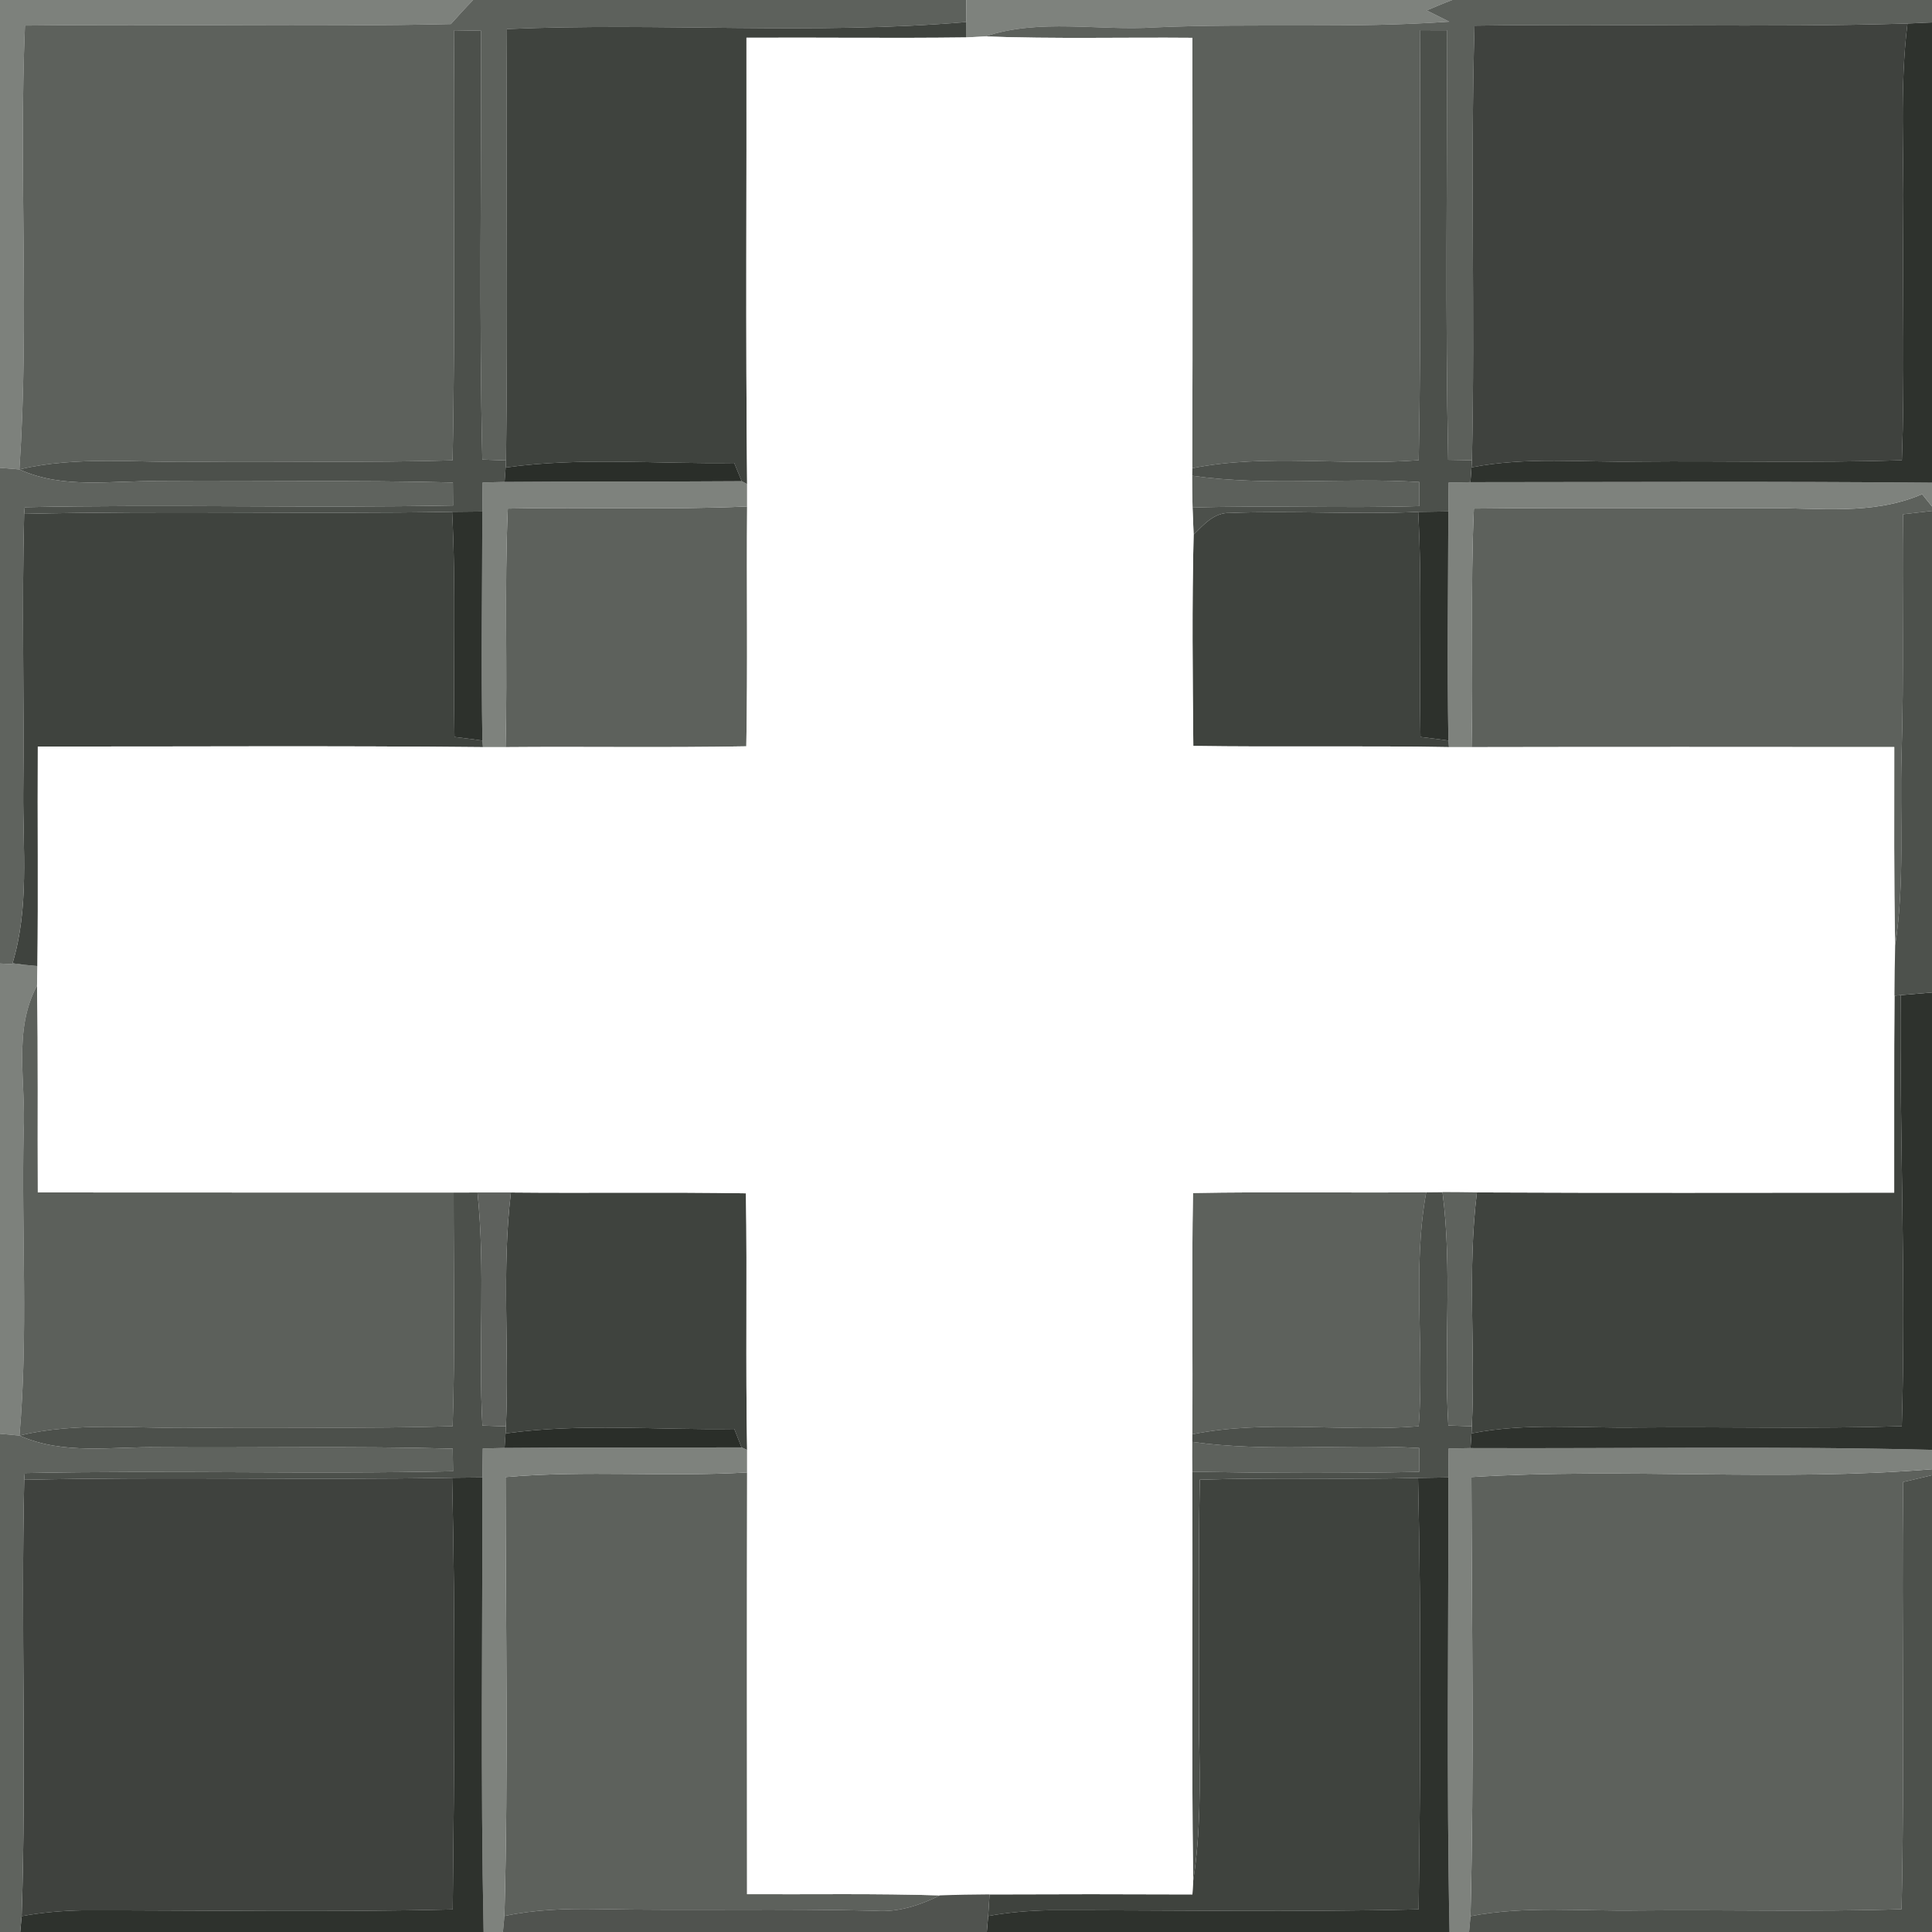
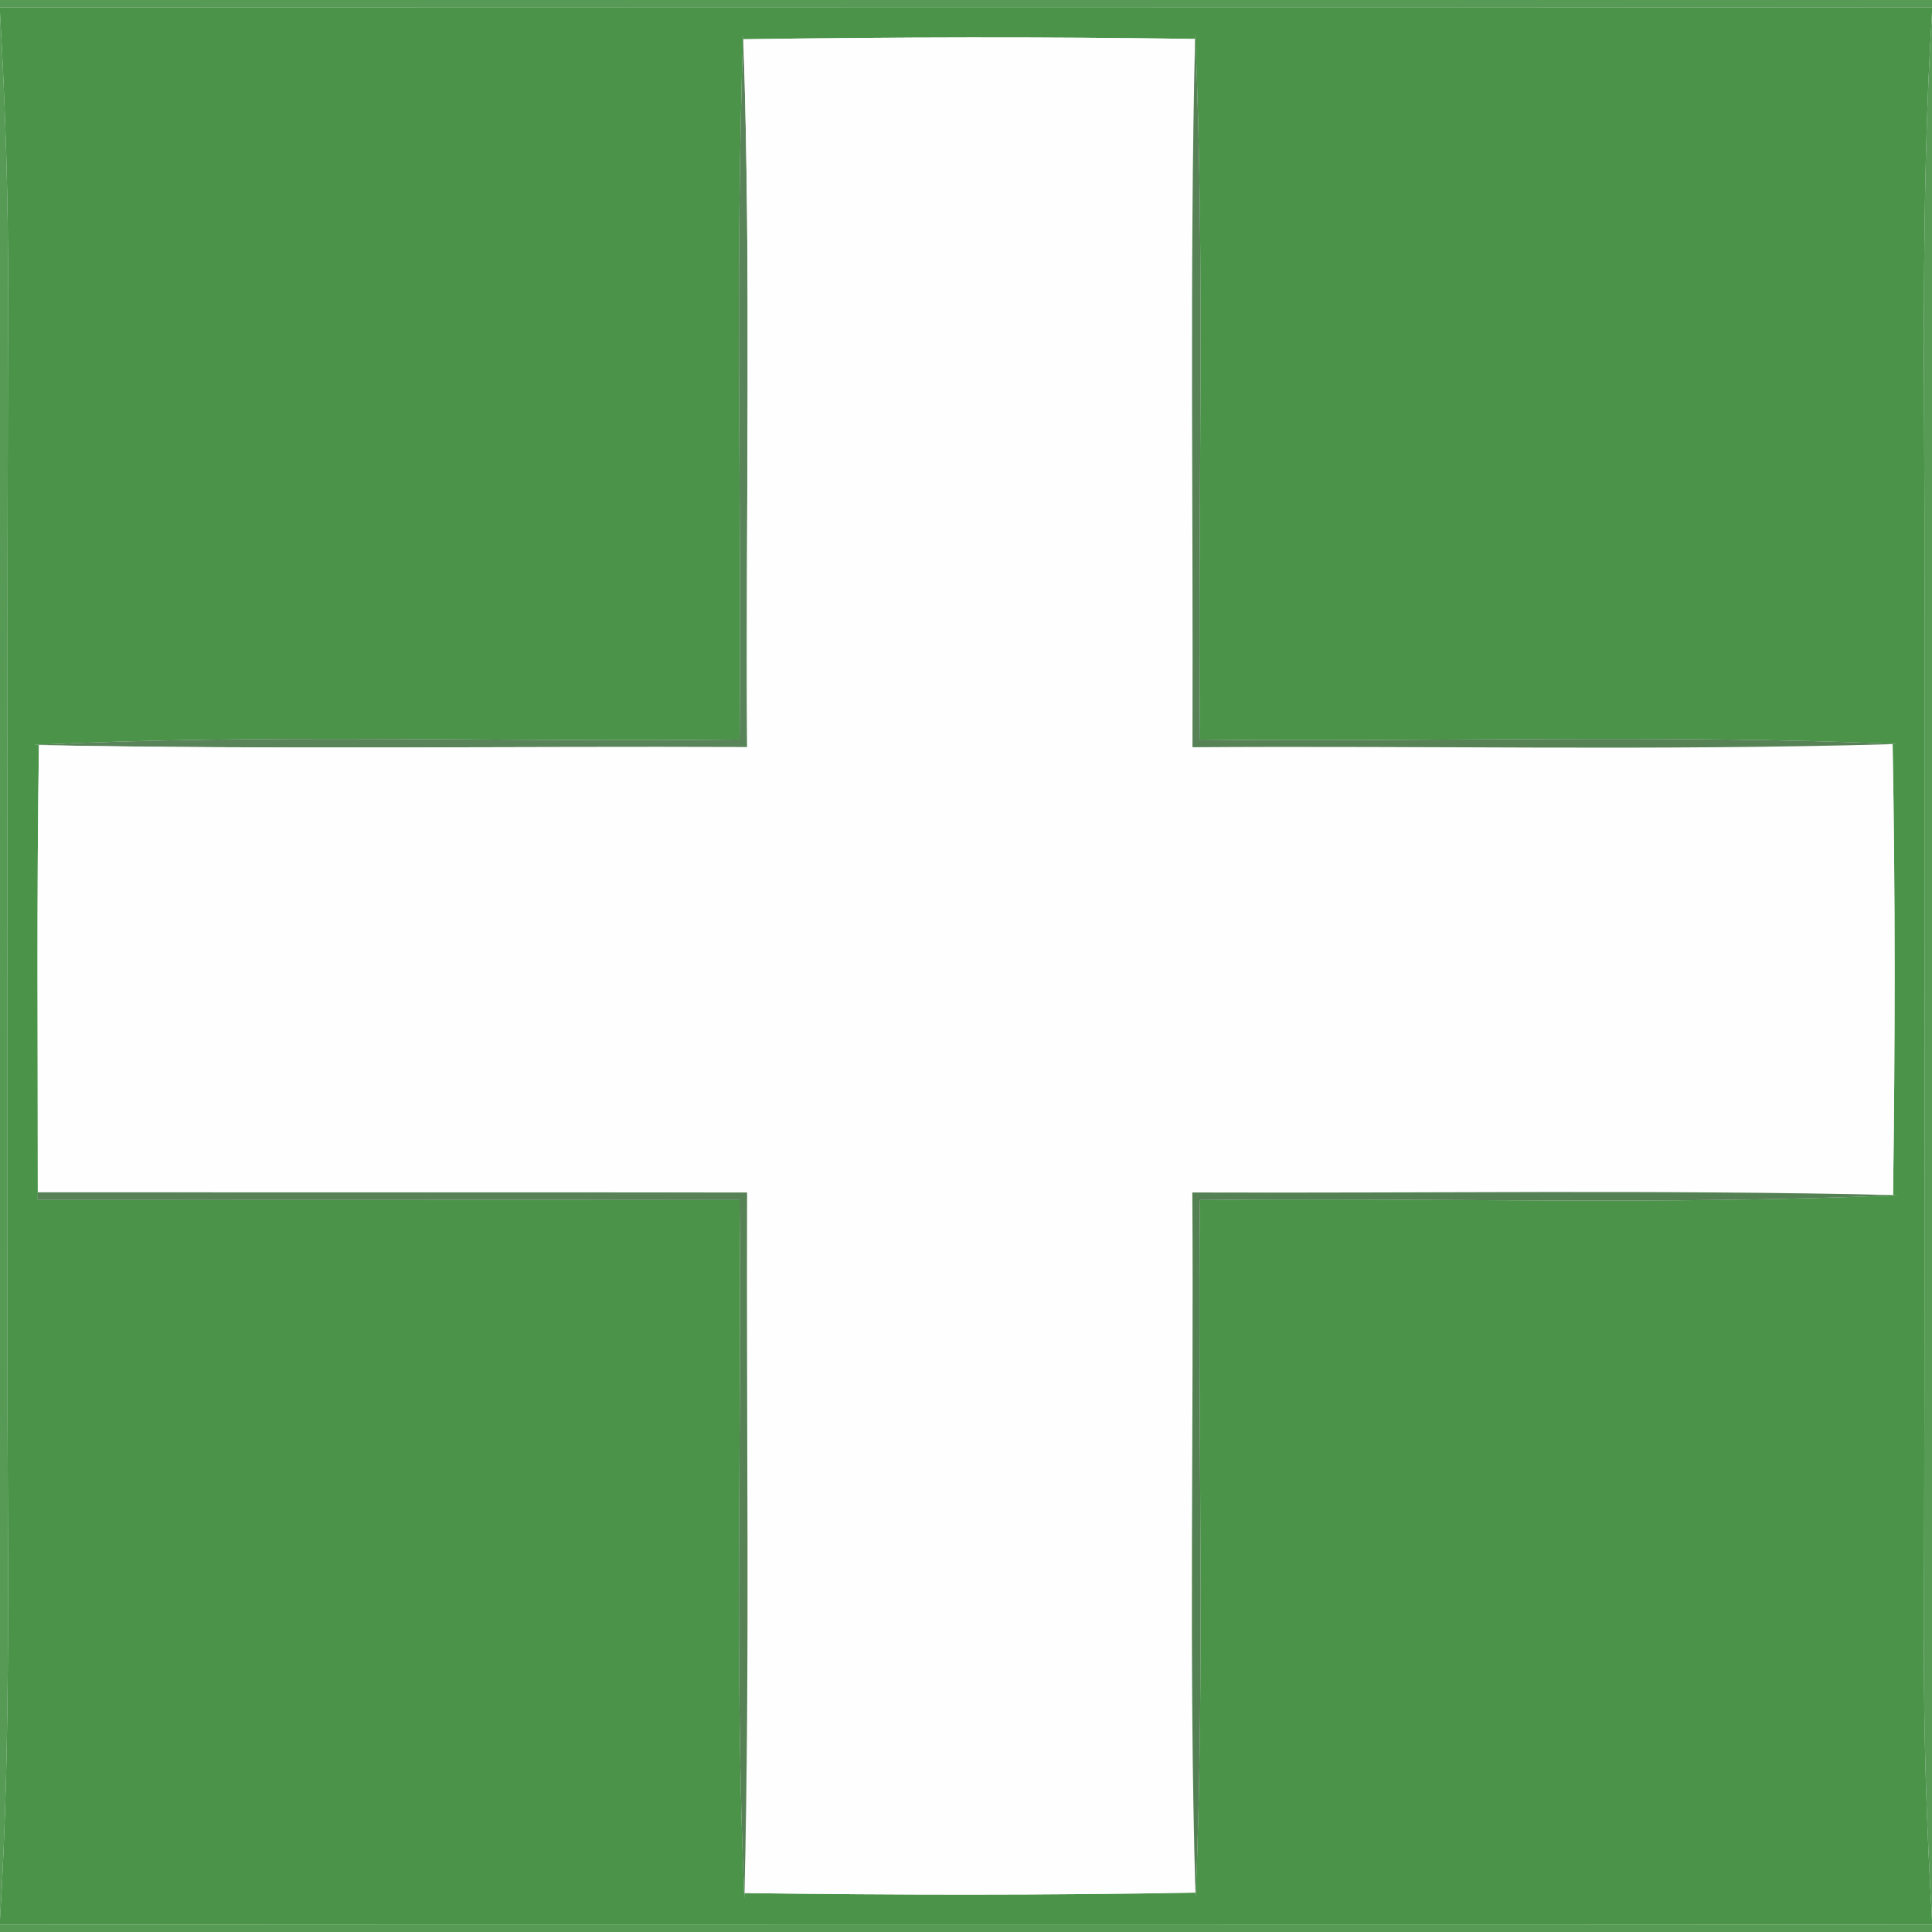
<svg xmlns="http://www.w3.org/2000/svg" width="256pt" height="256pt" viewBox="0 0 256 256" version="1.1">
-   <g id="#7d817cff">
-     <path fill="#7d817c" opacity="1.00" d=" M 0.00 0.00 L 62.69 0.00 C 61.68 1.04 60.71 2.11 59.74 3.19 C 40.93 3.61 22.12 3.16 3.31 3.39 C 2.48 22.98 3.90 42.63 2.57 62.20 C 1.93 62.15 0.64 62.04 0.00 61.99 L 0.00 0.00 Z" />
-     <path fill="#7d817c" opacity="1.00" d=" M 0.00 127.67 C 0.80 127.71 2.40 127.80 3.20 127.84 C 3.64 127.89 4.52 127.97 4.96 128.01 C 4.95 128.66 4.92 129.95 4.91 130.60 C 1.68 136.57 3.48 143.54 3.13 150.00 C 2.84 163.40 3.75 176.84 2.58 190.22 C 1.94 190.16 0.65 190.04 0.00 189.98 L 0.00 127.67 Z" />
+   <g id="#569a55ff">
+     <path fill="#569a55" opacity="1.00" d=" M 0.00 0.00 L 256.00 0.00 L 256.00 0.96 C 170.67 1.04 85.33 1.01 0.00 0.98 L 0.00 0.00 Z" />
+     <path fill="#569a55" opacity="1.00" d=" M 0.00 255.03 C 85.33 254.98 170.67 254.97 256.00 255.03 L 256.00 256.00 L 0.00 256.00 L 0.00 255.03 Z" />
  </g>
-   <g id="#5d615cff">
-     <path fill="#5d615c" opacity="1.00" d=" M 62.69 0.00 L 128.04 0.00 C 128.04 0.73 128.02 2.19 128.02 2.92 C 107.79 4.65 87.44 2.97 67.17 3.85 C 67.03 22.90 67.31 41.96 67.05 61.01 C 66.26 60.98 64.69 60.93 63.91 60.90 C 63.47 41.96 63.80 23.01 63.73 4.07 C 62.55 4.05 61.36 4.03 60.19 4.01 C 60.02 23.01 60.37 42.01 59.97 61.00 C 48.65 61.35 37.33 61.07 26.00 61.19 C 18.19 61.35 10.26 60.38 2.57 62.20 C 3.90 42.63 2.48 22.98 3.31 3.39 C 22.12 3.16 40.93 3.61 59.74 3.19 C 60.71 2.11 61.68 1.04 62.69 0.00 Z" />
-     <path fill="#5d615c" opacity="1.00" d=" M 234.00 67.33 C 240.92 67.26 248.14 68.33 254.69 65.48 C 255.13 66.02 255.57 66.56 256.00 67.11 L 256.00 67.70 C 254.72 67.85 253.44 67.99 252.16 68.14 C 252.03 78.76 252.30 89.39 251.97 100.01 C 251.72 108.44 252.42 116.90 251.12 125.27 C 250.93 116.51 251.01 107.75 251.00 98.99 C 232.33 98.98 213.66 98.96 194.99 99.00 C 195.23 88.46 194.82 77.92 195.30 67.39 C 208.20 67.25 221.10 67.38 234.00 67.33 Z" />
-     <path fill="#5d615c" opacity="1.00" d=" M 67.29 67.39 C 77.86 67.17 88.44 67.59 99.00 67.11 C 98.91 77.70 99.09 88.30 98.89 98.89 C 88.26 99.09 77.62 98.91 66.99 99.00 C 67.26 88.46 66.82 77.92 67.29 67.39 Z" />
-     <path fill="#5d615c" opacity="1.00" d=" M 158.08 158.08 C 168.38 157.89 178.68 158.08 188.98 157.98 C 187.12 168.21 188.75 178.66 187.99 188.99 C 178.00 189.80 167.87 188.07 157.98 190.05 C 158.08 179.39 157.88 168.74 158.08 158.08 Z" />
-     <path fill="#5d615c" opacity="1.00" d=" M 157.97 191.06 C 167.95 192.46 178.04 191.28 188.06 191.87 C 188.06 192.66 188.05 194.24 188.05 195.03 C 178.03 195.24 168.00 195.19 157.98 195.01 C 157.96 193.69 157.96 192.37 157.97 191.06 Z" />
-     <path fill="#5d615c" opacity="1.00" d=" M 66.99 195.72 C 77.64 194.80 88.34 195.73 99.00 195.11 C 98.96 213.74 98.98 232.37 98.99 250.99 C 107.51 251.03 116.03 250.88 124.55 251.15 C 121.89 252.45 119.03 253.42 116.03 253.19 C 103.69 252.87 91.35 253.20 79.01 252.96 C 74.93 252.90 70.83 253.03 66.84 253.88 C 67.36 234.50 67.00 215.10 66.99 195.72 Z" />
-     <path fill="#5d615c" opacity="1.00" d=" M 194.97 195.72 C 215.29 194.46 235.70 196.35 256.00 194.68 L 256.00 195.47 C 254.73 195.78 253.45 196.08 252.18 196.37 C 251.96 215.24 252.40 234.11 251.97 252.98 C 240.32 253.36 228.66 253.03 217.00 253.15 C 209.62 253.27 202.15 252.50 194.85 253.90 C 195.33 234.51 195.02 215.11 194.97 195.72 Z" />
+   <g id="#4a9349ff">
+     <path fill="#4a9349" opacity="1.00" d=" M 0.00 0.98 C 85.33 1.01 170.67 1.04 256.00 0.96 L 256.00 1.68 C 254.45 26.76 255.06 51.89 255.00 77.00 C 254.98 123.67 255.05 170.33 254.94 217.00 C 254.87 229.46 255.28 241.92 256.00 254.36 L 256.00 255.03 C 170.67 254.97 85.33 254.98 0.00 255.03 L 0.00 254.32 C 1.55 229.24 0.94 204.11 1.00 179.00 C 1.02 132.33 0.95 85.67 1.06 39.00 C 1.13 26.54 0.71 14.08 0.00 1.64 L 0.00 0.98 M 98.48 4.59 C 97.37 35.71 98.30 66.86 98.00 97.99 C 66.83 98.36 35.64 97.20 4.50 98.70 L 5.16 98.73 C 4.85 118.48 5.02 138.24 5.01 157.99 L 5.00 159.00 C 36.00 159.02 66.99 158.97 97.99 159.01 C 98.32 189.83 97.29 220.68 98.63 251.49 L 98.65 250.84 C 118.56 251.11 138.48 251.14 158.40 250.78 L 158.43 251.40 C 159.70 220.62 158.67 189.80 159.00 159.01 C 189.83 158.68 220.68 159.71 251.49 158.37 L 250.84 158.35 C 251.11 138.44 251.14 118.51 250.78 98.60 L 251.40 98.57 C 220.62 97.30 189.80 98.32 159.01 98.00 C 158.68 66.84 159.71 35.66 158.37 4.51 L 158.35 5.16 C 138.40 4.86 118.45 4.91 98.50 5.20 L 98.48 4.59 Z" />
  </g>
-   <g id="#7e827dff">
-     <path fill="#7e827d" opacity="1.00" d=" M 128.04 0.00 L 192.43 0.00 C 191.29 0.43 190.16 0.91 189.04 1.38 C 190.04 1.87 191.03 2.37 192.03 2.87 C 179.05 3.80 166.03 3.05 153.04 3.63 C 145.55 4.12 137.82 2.40 130.54 4.83 C 129.90 4.86 128.64 4.93 128.00 4.96 C 128.01 4.45 128.01 3.43 128.02 2.92 C 128.02 2.19 128.04 0.73 128.04 0.00 Z" />
-     <path fill="#7e827d" opacity="1.00" d=" M 63.95 63.93 C 64.67 63.92 66.13 63.88 66.86 63.86 C 77.33 63.77 87.81 63.84 98.28 63.76 L 99.00 64.14 C 99.00 64.88 99.00 66.37 99.00 67.11 C 88.44 67.59 77.86 67.17 67.29 67.39 C 66.82 77.92 67.26 88.46 66.99 99.00 C 66.24 99.00 64.74 99.00 63.99 99.00 L 63.92 98.13 C 63.74 88.02 63.90 77.89 63.91 67.78 C 63.92 66.50 63.93 65.21 63.95 63.93 Z" />
-     <path fill="#7e827d" opacity="1.00" d=" M 191.95 63.94 C 192.67 63.93 194.11 63.90 194.84 63.89 C 215.22 63.88 235.61 63.77 256.00 63.96 L 256.00 67.11 C 255.57 66.56 255.13 66.02 254.69 65.48 C 248.14 68.33 240.92 67.26 234.00 67.33 C 221.10 67.38 208.20 67.25 195.30 67.39 C 194.82 77.92 195.23 88.46 194.99 99.00 C 194.24 99.00 192.74 99.00 191.99 99.00 L 191.92 98.13 C 191.74 88.01 191.89 77.89 191.91 67.77 C 191.92 66.49 191.93 65.22 191.95 63.94 Z" />
-     <path fill="#7e827d" opacity="1.00" d=" M 63.97 191.93 C 64.69 191.92 66.14 191.88 66.86 191.86 C 77.33 191.77 87.80 191.81 98.26 191.79 L 99.00 192.12 C 99.00 192.87 99.00 194.36 99.00 195.11 C 88.34 195.73 77.64 194.80 66.99 195.72 C 67.00 215.10 67.36 234.50 66.84 253.88 C 66.79 254.41 66.69 255.47 66.64 256.00 L 64.08 256.00 C 63.67 235.93 63.94 215.85 63.92 195.77 C 63.93 194.49 63.95 193.21 63.97 191.93 Z" />
-     <path fill="#7e827d" opacity="1.00" d=" M 191.95 191.93 C 192.67 191.92 194.12 191.89 194.85 191.88 C 215.23 191.96 235.62 191.60 256.00 192.11 L 256.00 194.68 C 235.70 196.35 215.29 194.46 194.97 195.72 C 195.02 215.11 195.33 234.51 194.85 253.90 C 194.80 254.42 194.71 255.47 194.66 256.00 L 192.07 256.00 C 191.66 235.93 191.95 215.85 191.91 195.77 C 191.92 194.49 191.93 193.21 191.95 191.93 Z" />
+   <g id="#569a55fe">
+     <path fill="#569a55" opacity="1.00" d=" M 0.00 1.64 C 0.71 14.08 1.13 26.54 1.06 39.00 C 0.95 85.67 1.02 132.33 1.00 179.00 C 0.94 204.11 1.55 229.24 0.00 254.32 L 0.00 1.64 Z" />
+     <path fill="#569a55" opacity="1.00" d=" M 255.00 77.00 C 255.06 51.89 254.45 26.76 256.00 1.68 L 256.00 254.36 C 255.28 241.92 254.87 229.46 254.94 217.00 C 255.05 170.33 254.98 123.67 255.00 77.00 Z" />
  </g>
-   <g id="#5c605bff">
-     <path fill="#5c605b" opacity="1.00" d=" M 192.43 0.00 L 256.00 0.00 L 256.00 2.97 C 255.19 3.01 253.56 3.08 252.75 3.12 C 233.63 3.69 214.50 3.12 195.38 3.40 C 194.82 22.59 195.47 41.80 195.04 60.99 C 194.25 60.98 192.68 60.94 191.89 60.93 C 191.49 41.96 191.78 22.98 191.72 4.01 C 190.54 4.01 189.36 4.00 188.19 4.00 C 188.06 22.99 188.36 41.99 187.99 60.98 C 178.00 61.77 167.86 60.07 157.98 62.04 C 158.05 43.03 158.00 24.02 158.00 5.01 C 148.85 4.93 139.69 5.17 130.54 4.83 C 137.82 2.40 145.55 4.12 153.04 3.63 C 166.03 3.05 179.05 3.80 192.03 2.87 C 191.03 2.37 190.04 1.87 189.04 1.38 C 190.16 0.91 191.29 0.43 192.43 0.00 Z" />
-     <path fill="#5c605b" opacity="1.00" d=" M 157.96 63.04 C 167.94 64.47 178.04 63.24 188.07 63.87 C 188.07 64.67 188.07 66.26 188.07 67.06 C 178.06 67.38 168.03 66.93 158.02 67.26 C 157.98 65.86 157.96 64.45 157.96 63.04 Z" />
-     <path fill="#5c605b" opacity="1.00" d=" M 3.13 150.00 C 3.48 143.54 1.68 136.57 4.91 130.60 C 5.07 139.73 4.96 148.87 5.01 158.00 C 23.37 158.03 41.74 158.00 60.11 158.02 C 60.10 168.34 60.32 178.66 59.98 188.98 C 48.66 189.34 37.33 189.06 26.00 189.20 C 18.19 189.34 10.26 188.36 2.58 190.22 C 3.75 176.84 2.84 163.40 3.13 150.00 Z" />
+   <g id="#598358ff">
+     <path fill="#598358" opacity="1.00" d=" M 98.48 4.59 L 98.50 5.20 C 99.55 36.45 98.79 67.73 99.00 99.00 C 67.72 98.87 36.43 99.33 5.16 98.73 L 4.50 98.70 C 35.64 97.20 66.83 98.36 98.00 97.99 C 98.30 66.86 97.37 35.71 98.48 4.59 Z" />
  </g>
-   <g id="#3f433eff">
-     <path fill="#3f433e" opacity="1.00" d=" M 67.17 3.85 C 87.44 2.97 107.79 4.65 128.02 2.92 C 128.01 3.43 128.01 4.45 128.00 4.96 C 118.31 5.08 108.61 4.95 98.91 5.00 C 98.95 24.72 98.79 44.43 99.00 64.14 L 98.28 63.76 C 98.03 63.16 97.54 61.95 97.29 61.35 C 87.20 61.51 77.02 60.54 67.00 61.95 L 67.05 61.01 C 67.31 41.96 67.03 22.90 67.17 3.85 Z" />
-     <path fill="#3f433e" opacity="1.00" d=" M 3.20 68.09 C 22.10 67.65 41.01 68.14 59.91 67.82 C 60.43 77.75 60.03 87.71 60.22 97.65 C 61.46 97.80 62.69 97.96 63.92 98.13 L 63.99 99.00 C 44.33 98.80 24.67 98.94 5.01 98.92 C 4.96 108.62 5.07 118.32 4.96 128.01 C 4.52 127.97 3.64 127.89 3.20 127.84 C 2.81 127.79 2.04 127.69 1.66 127.64 C 3.88 120.29 3.03 112.56 3.08 105.00 C 3.22 92.70 2.88 80.39 3.20 68.09 Z" />
-     <path fill="#3f433e" opacity="1.00" d=" M 158.16 70.84 C 159.50 69.51 160.89 67.89 162.96 67.97 C 171.27 67.64 179.60 68.20 187.92 67.83 C 188.46 77.76 188.02 87.71 188.22 97.65 C 189.45 97.79 190.69 97.96 191.92 98.13 L 191.99 99.00 C 180.70 98.79 169.41 99.01 158.12 98.84 C 158.03 89.51 157.93 80.17 158.16 70.84 Z" />
-     <path fill="#3f433e" opacity="1.00" d=" M 251.03 131.93 L 251.85 131.86 C 251.70 150.90 252.57 169.95 252.00 188.98 C 240.34 189.35 228.67 189.04 217.00 189.15 C 209.66 189.27 202.24 188.49 194.98 189.93 L 195.03 188.99 C 195.50 178.66 194.42 168.29 195.70 158.00 C 214.13 158.09 232.56 158.03 250.99 158.03 C 251.01 149.33 250.96 140.63 251.03 131.93 Z" />
-     <path fill="#3f433e" opacity="1.00" d=" M 67.70 158.01 C 78.08 158.11 88.46 157.94 98.84 158.12 C 99.02 169.45 98.78 180.78 99.00 192.12 L 98.26 191.79 C 98.02 191.18 97.54 189.96 97.30 189.35 C 87.20 189.51 77.03 188.54 66.99 189.94 L 67.04 189.00 C 67.49 178.67 66.46 168.30 67.70 158.01 Z" />
-     <path fill="#3f433e" opacity="1.00" d=" M 158.98 196.07 C 168.62 195.75 178.26 196.08 187.90 195.83 C 188.33 214.88 188.22 233.95 187.98 253.00 C 171.64 253.40 155.30 253.09 138.95 253.12 C 136.27 253.18 133.59 253.40 130.94 253.88 C 130.99 253.16 131.07 251.73 131.12 251.02 C 140.08 250.98 149.04 250.98 158.00 251.02 C 158.02 250.57 158.07 249.69 158.10 249.25 C 159.09 242.88 159.03 236.43 158.88 230.00 C 158.94 218.69 158.75 207.38 158.98 196.07 Z" />
+   <g id="#fefefeff">
+     <path fill="#fefefe" opacity="1.00" d=" M 98.50 5.20 C 118.45 4.91 138.40 4.86 158.35 5.16 C 157.63 36.44 158.12 67.72 158.01 99.01 C 188.93 98.79 219.86 99.49 250.78 98.60 C 251.14 118.51 251.11 138.44 250.84 158.35 C 219.90 157.63 188.94 158.12 157.99 158.01 C 158.20 188.93 157.51 219.86 158.40 250.78 C 138.48 251.14 118.56 251.11 98.65 250.84 C 99.37 219.90 98.88 188.95 98.99 158.01 C 67.66 157.98 36.34 158.01 5.01 157.99 C 5.02 138.24 4.85 118.48 5.16 98.73 C 36.43 99.33 67.72 98.87 99.00 99.00 C 98.79 67.73 99.55 36.45 98.50 5.20 Z" />
  </g>
-   <g id="#3f423eff">
-     <path fill="#3f423e" opacity="1.00" d=" M 195.38 3.40 C 214.50 3.12 233.63 3.69 252.75 3.12 C 251.69 11.71 252.31 20.37 252.19 29.00 C 252.09 39.66 252.40 50.33 252.01 60.99 C 240.34 61.36 228.67 61.05 217.00 61.16 C 209.66 61.29 202.24 60.49 194.98 61.93 L 195.04 60.99 C 195.47 41.80 194.82 22.59 195.38 3.40 Z" />
-     <path fill="#3f423e" opacity="1.00" d=" M 3.21 196.08 C 22.10 195.65 41.01 196.15 59.91 195.81 C 60.36 214.87 60.20 233.95 59.99 253.01 C 43.65 253.41 27.30 253.11 10.96 253.13 C 8.25 253.18 5.54 253.41 2.87 253.90 C 3.51 234.64 2.77 215.35 3.21 196.08 Z" />
+   <g id="#568256ff">
+     <path fill="#568256" opacity="1.00" d=" M 158.35 5.16 L 158.37 4.51 C 159.71 35.66 158.68 66.84 159.01 98.00 C 189.80 98.32 220.62 97.30 251.40 98.57 L 250.78 98.60 C 219.86 99.49 188.93 98.79 158.01 99.01 C 158.12 67.72 157.63 36.44 158.35 5.16 Z" />
+     <path fill="#568256" opacity="1.00" d=" M 5.01 157.99 C 36.34 158.01 67.66 157.98 98.99 158.01 C 98.88 188.95 99.37 219.90 98.65 250.84 L 98.63 251.49 C 97.29 220.68 98.32 189.83 97.99 159.01 C 66.99 158.97 36.00 159.02 5.00 159.00 L 5.01 157.99 Z" />
  </g>
-   <g id="#2e322dff">
-     <path fill="#2e322d" opacity="1.00" d=" M 252.75 3.12 C 253.56 3.08 255.19 3.01 256.00 2.97 L 256.00 63.96 C 235.61 63.77 215.22 63.88 194.84 63.89 C 194.87 63.40 194.95 62.42 194.98 61.93 C 202.24 60.49 209.66 61.29 217.00 61.16 C 228.67 61.05 240.34 61.36 252.01 60.99 C 252.40 50.33 252.09 39.66 252.19 29.00 C 252.31 20.37 251.69 11.71 252.75 3.12 Z" />
-     <path fill="#2e322d" opacity="1.00" d=" M 251.85 131.86 C 253.23 131.74 254.62 131.63 256.00 131.51 L 256.00 192.11 C 235.62 191.60 215.23 191.96 194.85 191.88 C 194.88 191.39 194.95 190.42 194.98 189.93 C 202.24 188.49 209.66 189.27 217.00 189.15 C 228.67 189.04 240.34 189.35 252.00 188.98 C 252.57 169.95 251.70 150.90 251.85 131.86 Z" />
-     <path fill="#2e322d" opacity="1.00" d=" M 59.91 195.81 C 61.24 195.79 62.58 195.78 63.92 195.77 C 63.94 215.85 63.67 235.93 64.08 256.00 L 2.68 256.00 C 2.72 255.48 2.82 254.43 2.87 253.90 C 5.54 253.41 8.25 253.18 10.96 253.13 C 27.30 253.11 43.65 253.41 59.99 253.01 C 60.20 233.95 60.36 214.87 59.91 195.81 Z" />
-     <path fill="#2e322d" opacity="1.00" d=" M 187.90 195.83 C 189.24 195.80 190.57 195.79 191.91 195.77 C 191.95 215.85 191.66 235.93 192.07 256.00 L 130.76 256.00 C 130.81 255.47 130.90 254.41 130.94 253.88 C 133.59 253.40 136.27 253.18 138.95 253.12 C 155.30 253.09 171.64 253.40 187.98 253.00 C 188.22 233.95 188.33 214.88 187.90 195.83 Z" />
-   </g>
-   <g id="#4c504bff">
-     <path fill="#4c504b" opacity="1.00" d=" M 60.19 4.01 C 61.36 4.03 62.55 4.05 63.73 4.07 C 63.80 23.01 63.47 41.96 63.91 60.90 C 64.69 60.93 66.26 60.98 67.05 61.01 L 67.00 61.95 C 66.96 62.42 66.89 63.38 66.86 63.86 C 66.13 63.88 64.67 63.92 63.95 63.93 C 63.93 65.21 63.92 66.50 63.91 67.78 C 62.57 67.79 61.24 67.80 59.91 67.82 C 41.01 68.14 22.10 67.65 3.20 68.09 L 3.28 67.21 C 22.19 66.81 41.12 67.35 60.03 66.98 C 60.03 66.22 60.02 64.69 60.01 63.93 C 47.01 63.60 34.00 63.85 21.00 63.76 C 14.85 63.64 8.38 64.86 2.57 62.20 C 10.26 60.38 18.19 61.35 26.00 61.19 C 37.33 61.07 48.65 61.35 59.97 61.00 C 60.37 42.01 60.02 23.01 60.19 4.01 Z" />
-     <path fill="#4c504b" opacity="1.00" d=" M 188.19 4.00 C 189.36 4.00 190.54 4.01 191.72 4.01 C 191.78 22.98 191.49 41.96 191.89 60.93 C 192.68 60.94 194.25 60.98 195.04 60.99 L 194.98 61.93 C 194.95 62.42 194.87 63.40 194.84 63.89 C 194.11 63.90 192.67 63.93 191.95 63.94 C 191.93 65.22 191.92 66.49 191.91 67.77 C 190.57 67.78 189.24 67.80 187.92 67.83 C 179.60 68.20 171.27 67.64 162.96 67.97 C 160.89 67.89 159.50 69.51 158.16 70.84 C 158.11 69.65 158.06 68.45 158.02 67.26 C 168.03 66.93 178.06 67.38 188.07 67.06 C 188.07 66.26 188.07 64.67 188.07 63.87 C 178.04 63.24 167.94 64.47 157.96 63.04 L 157.98 62.04 C 167.86 60.07 178.00 61.77 187.99 60.98 C 188.36 41.99 188.06 22.99 188.19 4.00 Z" />
-     <path fill="#4c504b" opacity="1.00" d=" M 60.11 158.02 C 60.90 158.01 62.48 158.01 63.27 158.01 C 64.33 168.28 63.36 178.61 63.92 188.90 C 64.70 188.92 66.26 188.97 67.04 189.00 L 66.99 189.94 C 66.96 190.42 66.89 191.38 66.86 191.86 C 66.14 191.88 64.69 191.92 63.97 191.93 C 63.95 193.21 63.93 194.49 63.92 195.77 C 62.58 195.78 61.24 195.79 59.91 195.81 C 41.01 196.15 22.10 195.65 3.21 196.08 L 3.28 195.19 C 22.19 194.80 41.11 195.36 60.03 194.95 C 60.02 194.20 60.00 192.70 59.99 191.95 C 47.00 191.60 34.00 191.86 21.00 191.77 C 14.85 191.66 8.40 192.83 2.58 190.22 C 10.26 188.36 18.19 189.34 26.00 189.20 C 37.33 189.06 48.66 189.34 59.98 188.98 C 60.32 178.66 60.10 168.34 60.11 158.02 Z" />
-     <path fill="#4c504b" opacity="1.00" d=" M 188.98 157.98 C 189.52 157.98 190.60 157.97 191.14 157.96 C 192.46 168.23 191.29 178.59 191.91 188.89 C 192.69 188.92 194.25 188.97 195.03 188.99 L 194.98 189.93 C 194.95 190.42 194.88 191.39 194.85 191.88 C 194.12 191.89 192.67 191.92 191.95 191.93 C 191.93 193.21 191.92 194.49 191.91 195.77 C 190.57 195.79 189.24 195.80 187.90 195.83 C 178.26 196.08 168.62 195.75 158.98 196.07 C 158.75 207.38 158.94 218.69 158.88 230.00 C 159.03 236.43 159.09 242.88 158.10 249.25 C 157.86 231.17 158.08 213.09 157.98 195.01 C 168.00 195.19 178.03 195.24 188.05 195.03 C 188.05 194.24 188.06 192.66 188.06 191.87 C 178.04 191.28 167.95 192.46 157.97 191.06 L 157.98 190.05 C 167.87 188.07 178.00 189.80 187.99 188.99 C 188.75 178.66 187.12 168.21 188.98 157.98 Z" />
-   </g>
-   <g id="#ffffffff">
-     <path fill="#ffffff" opacity="1.00" d=" M 98.91 5.00 C 108.61 4.95 118.31 5.08 128.00 4.96 C 128.64 4.93 129.90 4.86 130.54 4.83 C 139.69 5.17 148.85 4.93 158.00 5.01 C 158.00 24.02 158.05 43.03 157.98 62.04 L 157.96 63.04 C 157.96 64.45 157.98 65.86 158.02 67.26 C 158.06 68.45 158.11 69.65 158.16 70.84 C 157.93 80.17 158.03 89.51 158.12 98.84 C 169.41 99.01 180.70 98.79 191.99 99.00 C 192.74 99.00 194.24 99.00 194.99 99.00 C 213.66 98.96 232.33 98.98 251.00 98.99 C 251.01 107.75 250.93 116.51 251.12 125.27 C 251.06 127.49 251.05 129.71 251.03 131.93 C 250.96 140.63 251.01 149.33 250.99 158.03 C 232.56 158.03 214.13 158.09 195.70 158.00 C 194.18 157.98 192.66 157.96 191.14 157.96 C 190.60 157.97 189.52 157.98 188.98 157.98 C 178.68 158.08 168.38 157.89 158.08 158.08 C 157.88 168.74 158.08 179.39 157.98 190.05 L 157.97 191.06 C 157.96 192.37 157.96 193.69 157.98 195.01 C 158.08 213.09 157.86 231.17 158.10 249.25 C 158.07 249.69 158.02 250.57 158.00 251.02 C 149.04 250.98 140.08 250.98 131.12 251.02 C 128.93 251.04 126.74 251.06 124.55 251.15 C 116.03 250.88 107.51 251.03 98.99 250.99 C 98.98 232.37 98.96 213.74 99.00 195.11 C 99.00 194.36 99.00 192.87 99.00 192.12 C 98.78 180.78 99.02 169.45 98.84 158.12 C 88.46 157.94 78.08 158.11 67.70 158.01 C 66.22 158.01 64.75 158.00 63.27 158.01 C 62.48 158.01 60.90 158.01 60.11 158.02 C 41.74 158.00 23.37 158.03 5.01 158.00 C 4.96 148.87 5.07 139.73 4.91 130.60 C 4.92 129.95 4.95 128.66 4.96 128.01 C 5.07 118.32 4.96 108.62 5.01 98.92 C 24.67 98.94 44.33 98.80 63.99 99.00 C 64.74 99.00 66.24 99.00 66.99 99.00 C 77.62 98.91 88.26 99.09 98.89 98.89 C 99.09 88.30 98.91 77.70 99.00 67.11 C 99.00 66.37 99.00 64.88 99.00 64.14 C 98.79 44.43 98.95 24.72 98.91 5.00 Z" />
-   </g>
-   <g id="#2a2e29ff">
-     <path fill="#2a2e29" opacity="1.00" d=" M 67.00 61.95 C 77.02 60.54 87.20 61.51 97.29 61.35 C 97.54 61.95 98.03 63.16 98.28 63.76 C 87.81 63.84 77.33 63.77 66.86 63.86 C 66.89 63.38 66.96 62.42 67.00 61.95 Z" />
-     <path fill="#2a2e29" opacity="1.00" d=" M 66.99 189.94 C 77.03 188.54 87.20 189.51 97.30 189.35 C 97.54 189.96 98.02 191.18 98.26 191.79 C 87.80 191.81 77.33 191.77 66.86 191.86 C 66.89 191.38 66.96 190.42 66.99 189.94 Z" />
-   </g>
-   <g id="#5f635eff">
-     <path fill="#5f635e" opacity="1.00" d=" M 0.00 61.99 C 0.64 62.04 1.93 62.15 2.57 62.20 C 8.38 64.86 14.85 63.64 21.00 63.76 C 34.00 63.85 47.01 63.60 60.01 63.93 C 60.02 64.69 60.03 66.22 60.03 66.98 C 41.12 67.35 22.19 66.81 3.28 67.21 L 3.20 68.09 C 2.88 80.39 3.22 92.70 3.08 105.00 C 3.03 112.56 3.88 120.29 1.66 127.64 C 2.04 127.69 2.81 127.79 3.20 127.84 C 2.40 127.80 0.80 127.71 0.00 127.67 L 0.00 61.99 Z" />
-     <path fill="#5f635e" opacity="1.00" d=" M 0.00 189.98 C 0.65 190.04 1.94 190.16 2.58 190.22 C 8.40 192.83 14.85 191.66 21.00 191.77 C 34.00 191.86 47.00 191.60 59.99 191.95 C 60.00 192.70 60.02 194.20 60.03 194.95 C 41.11 195.36 22.19 194.80 3.28 195.19 L 3.21 196.08 C 2.77 215.35 3.51 234.64 2.87 253.90 C 2.82 254.43 2.72 255.48 2.68 256.00 L 0.00 256.00 L 0.00 189.98 Z" />
-   </g>
-   <g id="#2d312cff">
-     <path fill="#2d312c" opacity="1.00" d=" M 59.91 67.82 C 61.24 67.80 62.57 67.79 63.91 67.78 C 63.90 77.89 63.74 88.02 63.92 98.13 C 62.69 97.96 61.46 97.80 60.22 97.65 C 60.03 87.71 60.43 77.75 59.91 67.82 Z" />
-     <path fill="#2d312c" opacity="1.00" d=" M 187.92 67.83 C 189.24 67.80 190.57 67.78 191.91 67.77 C 191.89 77.89 191.74 88.01 191.92 98.13 C 190.69 97.96 189.45 97.79 188.22 97.65 C 188.02 87.71 188.46 77.76 187.92 67.83 Z" />
-   </g>
-   <g id="#4d514cff">
-     <path fill="#4d514c" opacity="1.00" d=" M 252.16 68.14 C 253.44 67.99 254.72 67.85 256.00 67.70 L 256.00 131.51 C 254.62 131.63 253.23 131.74 251.85 131.86 L 251.03 131.93 C 251.05 129.71 251.06 127.49 251.12 125.27 C 252.42 116.90 251.72 108.44 251.97 100.01 C 252.30 89.39 252.03 78.76 252.16 68.14 Z" />
-     <path fill="#4d514c" opacity="1.00" d=" M 252.18 196.37 C 253.45 196.08 254.73 195.78 256.00 195.47 L 256.00 256.00 L 194.66 256.00 C 194.71 255.47 194.80 254.42 194.85 253.90 C 202.15 252.50 209.62 253.27 217.00 253.15 C 228.66 253.03 240.32 253.36 251.97 252.98 C 252.40 234.11 251.96 215.24 252.18 196.37 Z" />
-   </g>
-   <g id="#5e615dff">
-     <path fill="#5e615d" opacity="1.00" d=" M 63.27 158.01 C 64.75 158.00 66.22 158.01 67.70 158.01 C 66.46 168.30 67.49 178.67 67.04 189.00 C 66.26 188.97 64.70 188.92 63.92 188.90 C 63.36 178.61 64.33 168.28 63.27 158.01 Z" />
-   </g>
-   <g id="#5e625dff">
-     <path fill="#5e625d" opacity="1.00" d=" M 191.14 157.96 C 192.66 157.96 194.18 157.98 195.70 158.00 C 194.42 168.29 195.50 178.66 195.03 188.99 C 194.25 188.97 192.69 188.92 191.91 188.89 C 191.29 178.59 192.46 168.23 191.14 157.96 Z" />
-   </g>
-   <g id="#50534fff">
-     <path fill="#50534f" opacity="1.00" d=" M 124.55 251.15 C 126.74 251.06 128.93 251.04 131.12 251.02 C 131.07 251.73 130.99 253.16 130.94 253.88 C 130.90 254.41 130.81 255.47 130.76 256.00 L 66.64 256.00 C 66.69 255.47 66.79 254.41 66.84 253.88 C 70.83 253.03 74.93 252.90 79.01 252.96 C 91.35 253.20 103.69 252.87 116.03 253.19 C 119.03 253.42 121.89 252.45 124.55 251.15 Z" />
+   <g id="#548154ff">
+     <path fill="#548154" opacity="1.00" d=" M 157.99 158.01 C 188.94 158.12 219.90 157.63 250.84 158.35 L 251.49 158.37 C 220.68 159.71 189.83 158.68 159.00 159.01 C 158.67 189.80 159.70 220.62 158.43 251.40 L 158.40 250.78 C 157.51 219.86 158.20 188.93 157.99 158.01 Z" />
  </g>
</svg>
